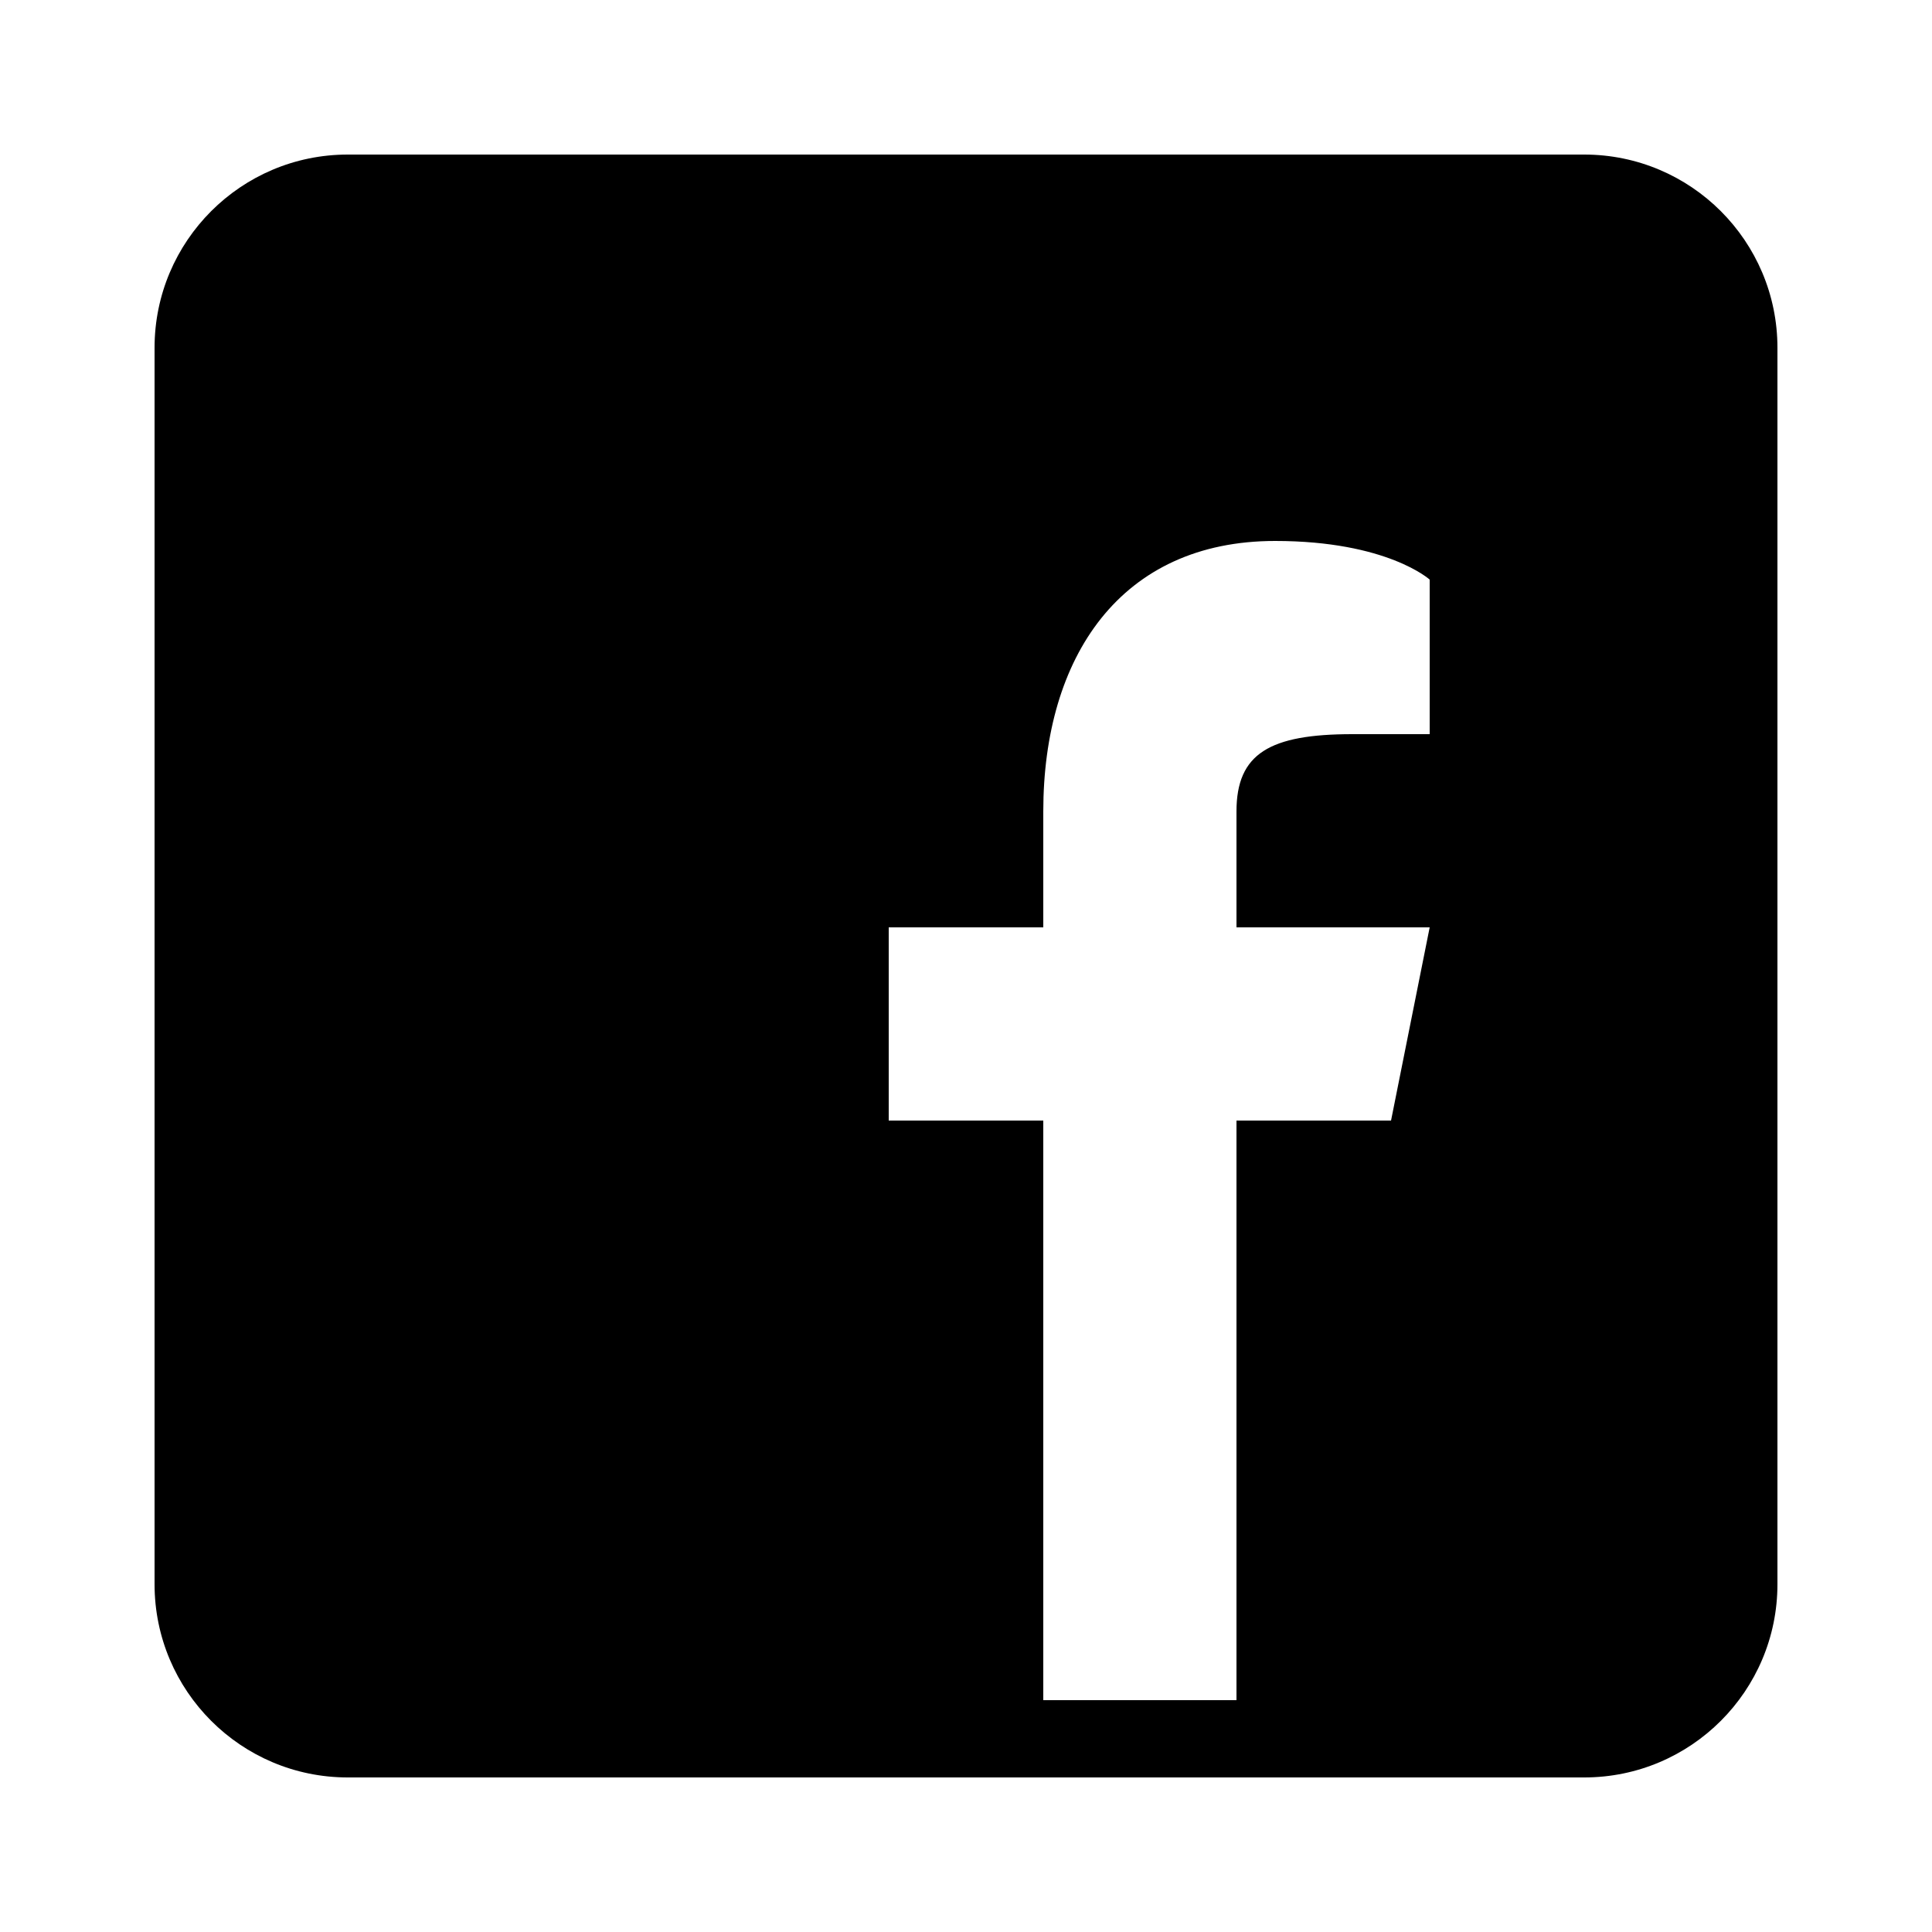
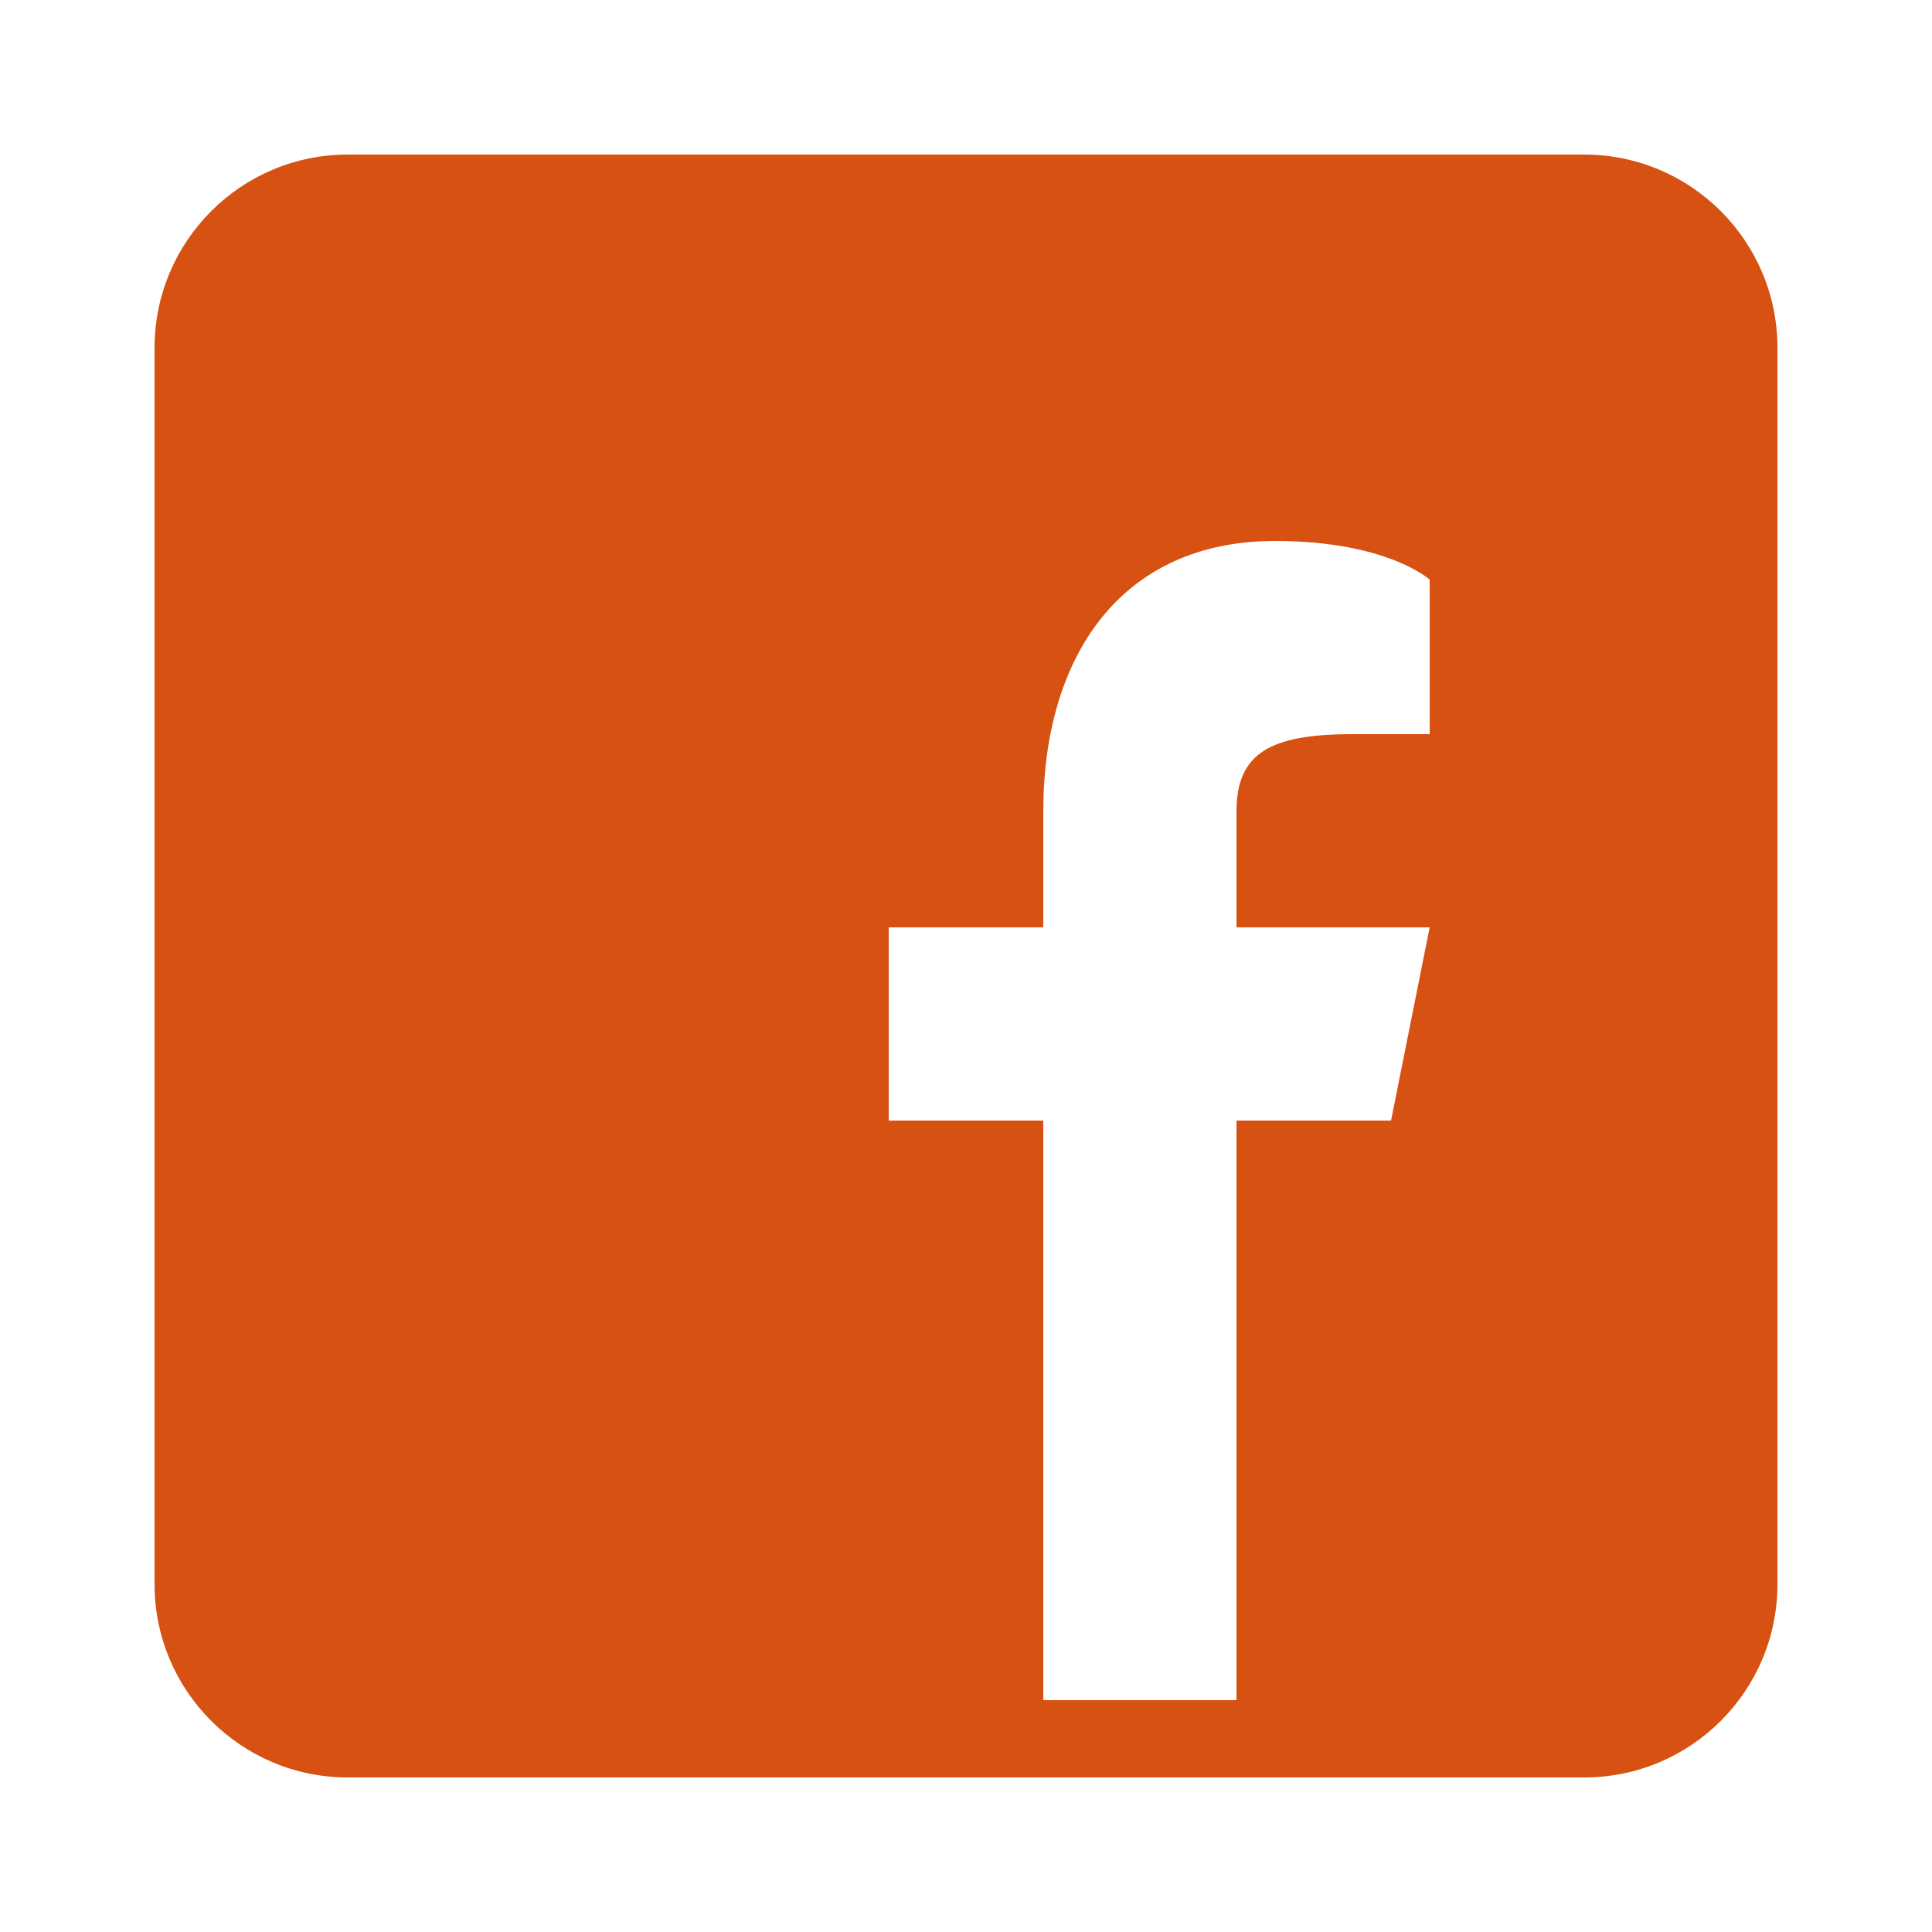
<svg xmlns="http://www.w3.org/2000/svg" x="0px" y="0px" width="32" height="32" viewBox="0 0 50 50">
-   <path d="M41,4H9C6.24,4,4,6.24,4,9v32c0,2.76,2.24,5,5,5h32c2.76,0,5-2.24,5-5V9C46,6.24,43.76,4,41,4z M37,19h-2c-2.14,0-3,0.5-3,2 v3h5l-1,5h-4v15h-5V29h-4v-5h4v-3c0-4,2-7,6-7c2.9,0,4,1,4,1V19z" />
+   <path fill="#D75112" d="M41,4H9C6.24,4,4,6.24,4,9v32c0,2.76,2.24,5,5,5h32c2.76,0,5-2.24,5-5V9C46,6.24,43.76,4,41,4z M37,19h-2c-2.14,0-3,0.5-3,2 v3h5l-1,5h-4v15h-5V29h-4v-5h4v-3c0-4,2-7,6-7c2.9,0,4,1,4,1V19z" />
</svg>
